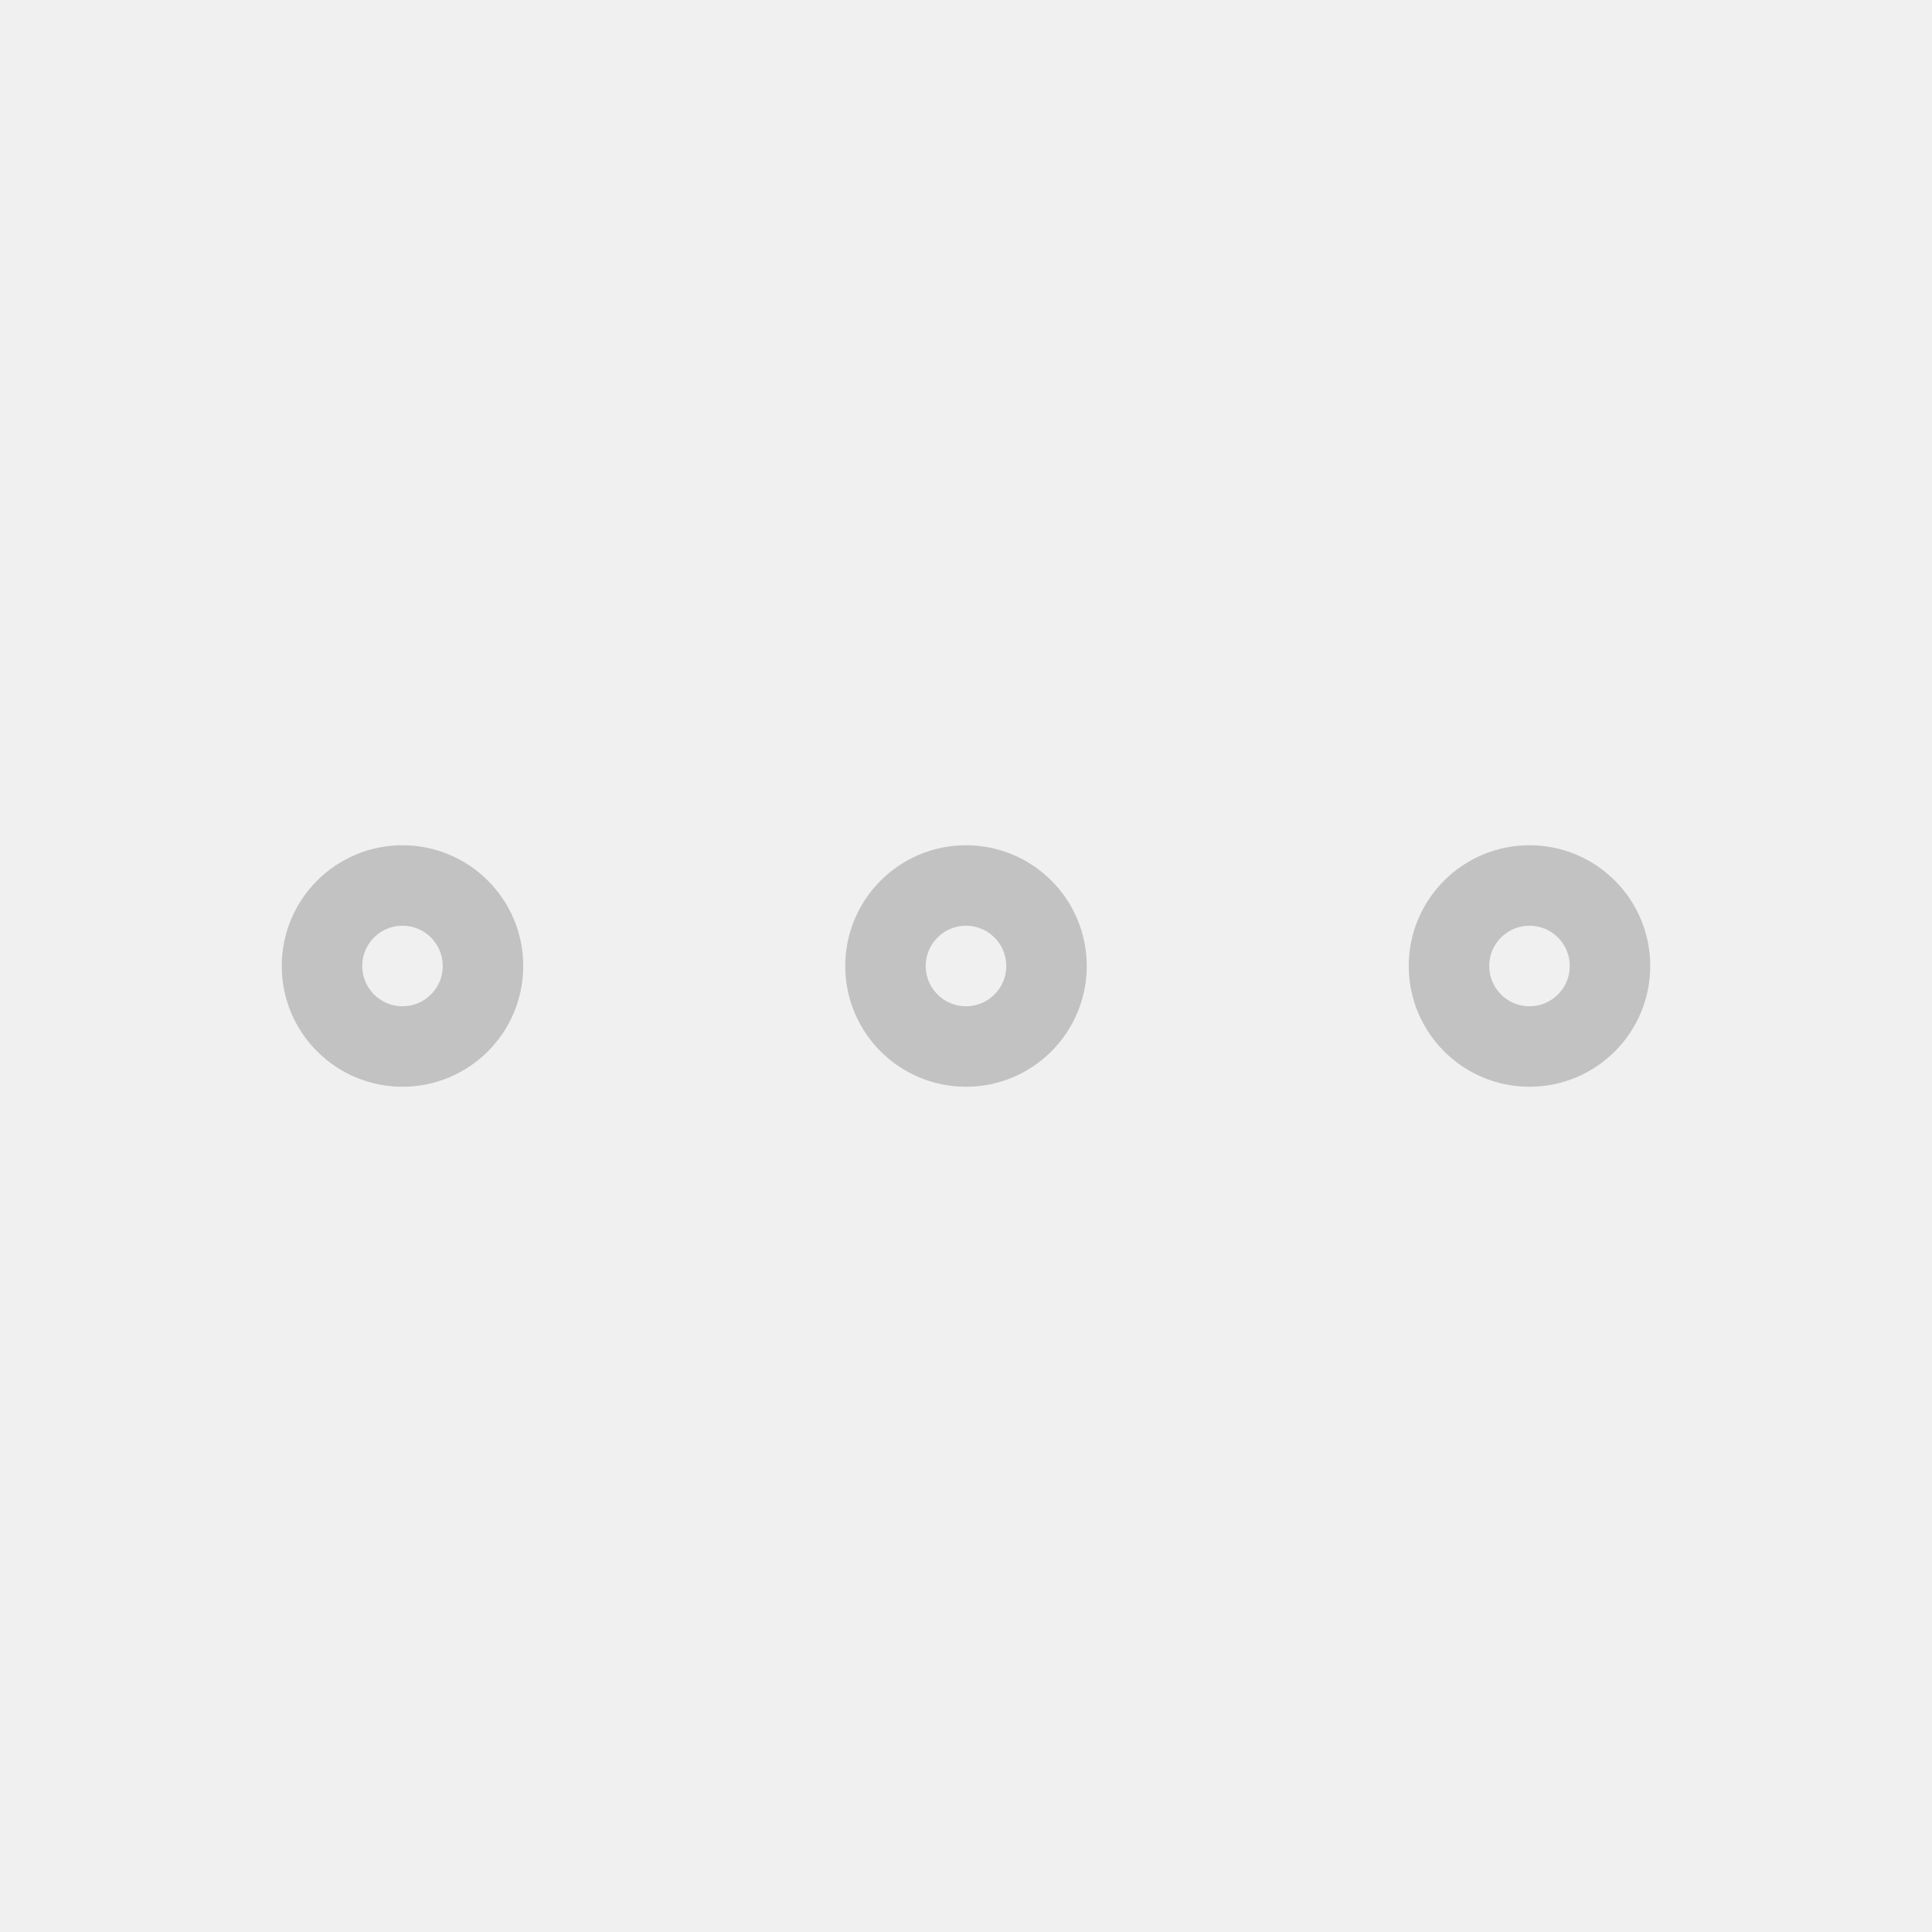
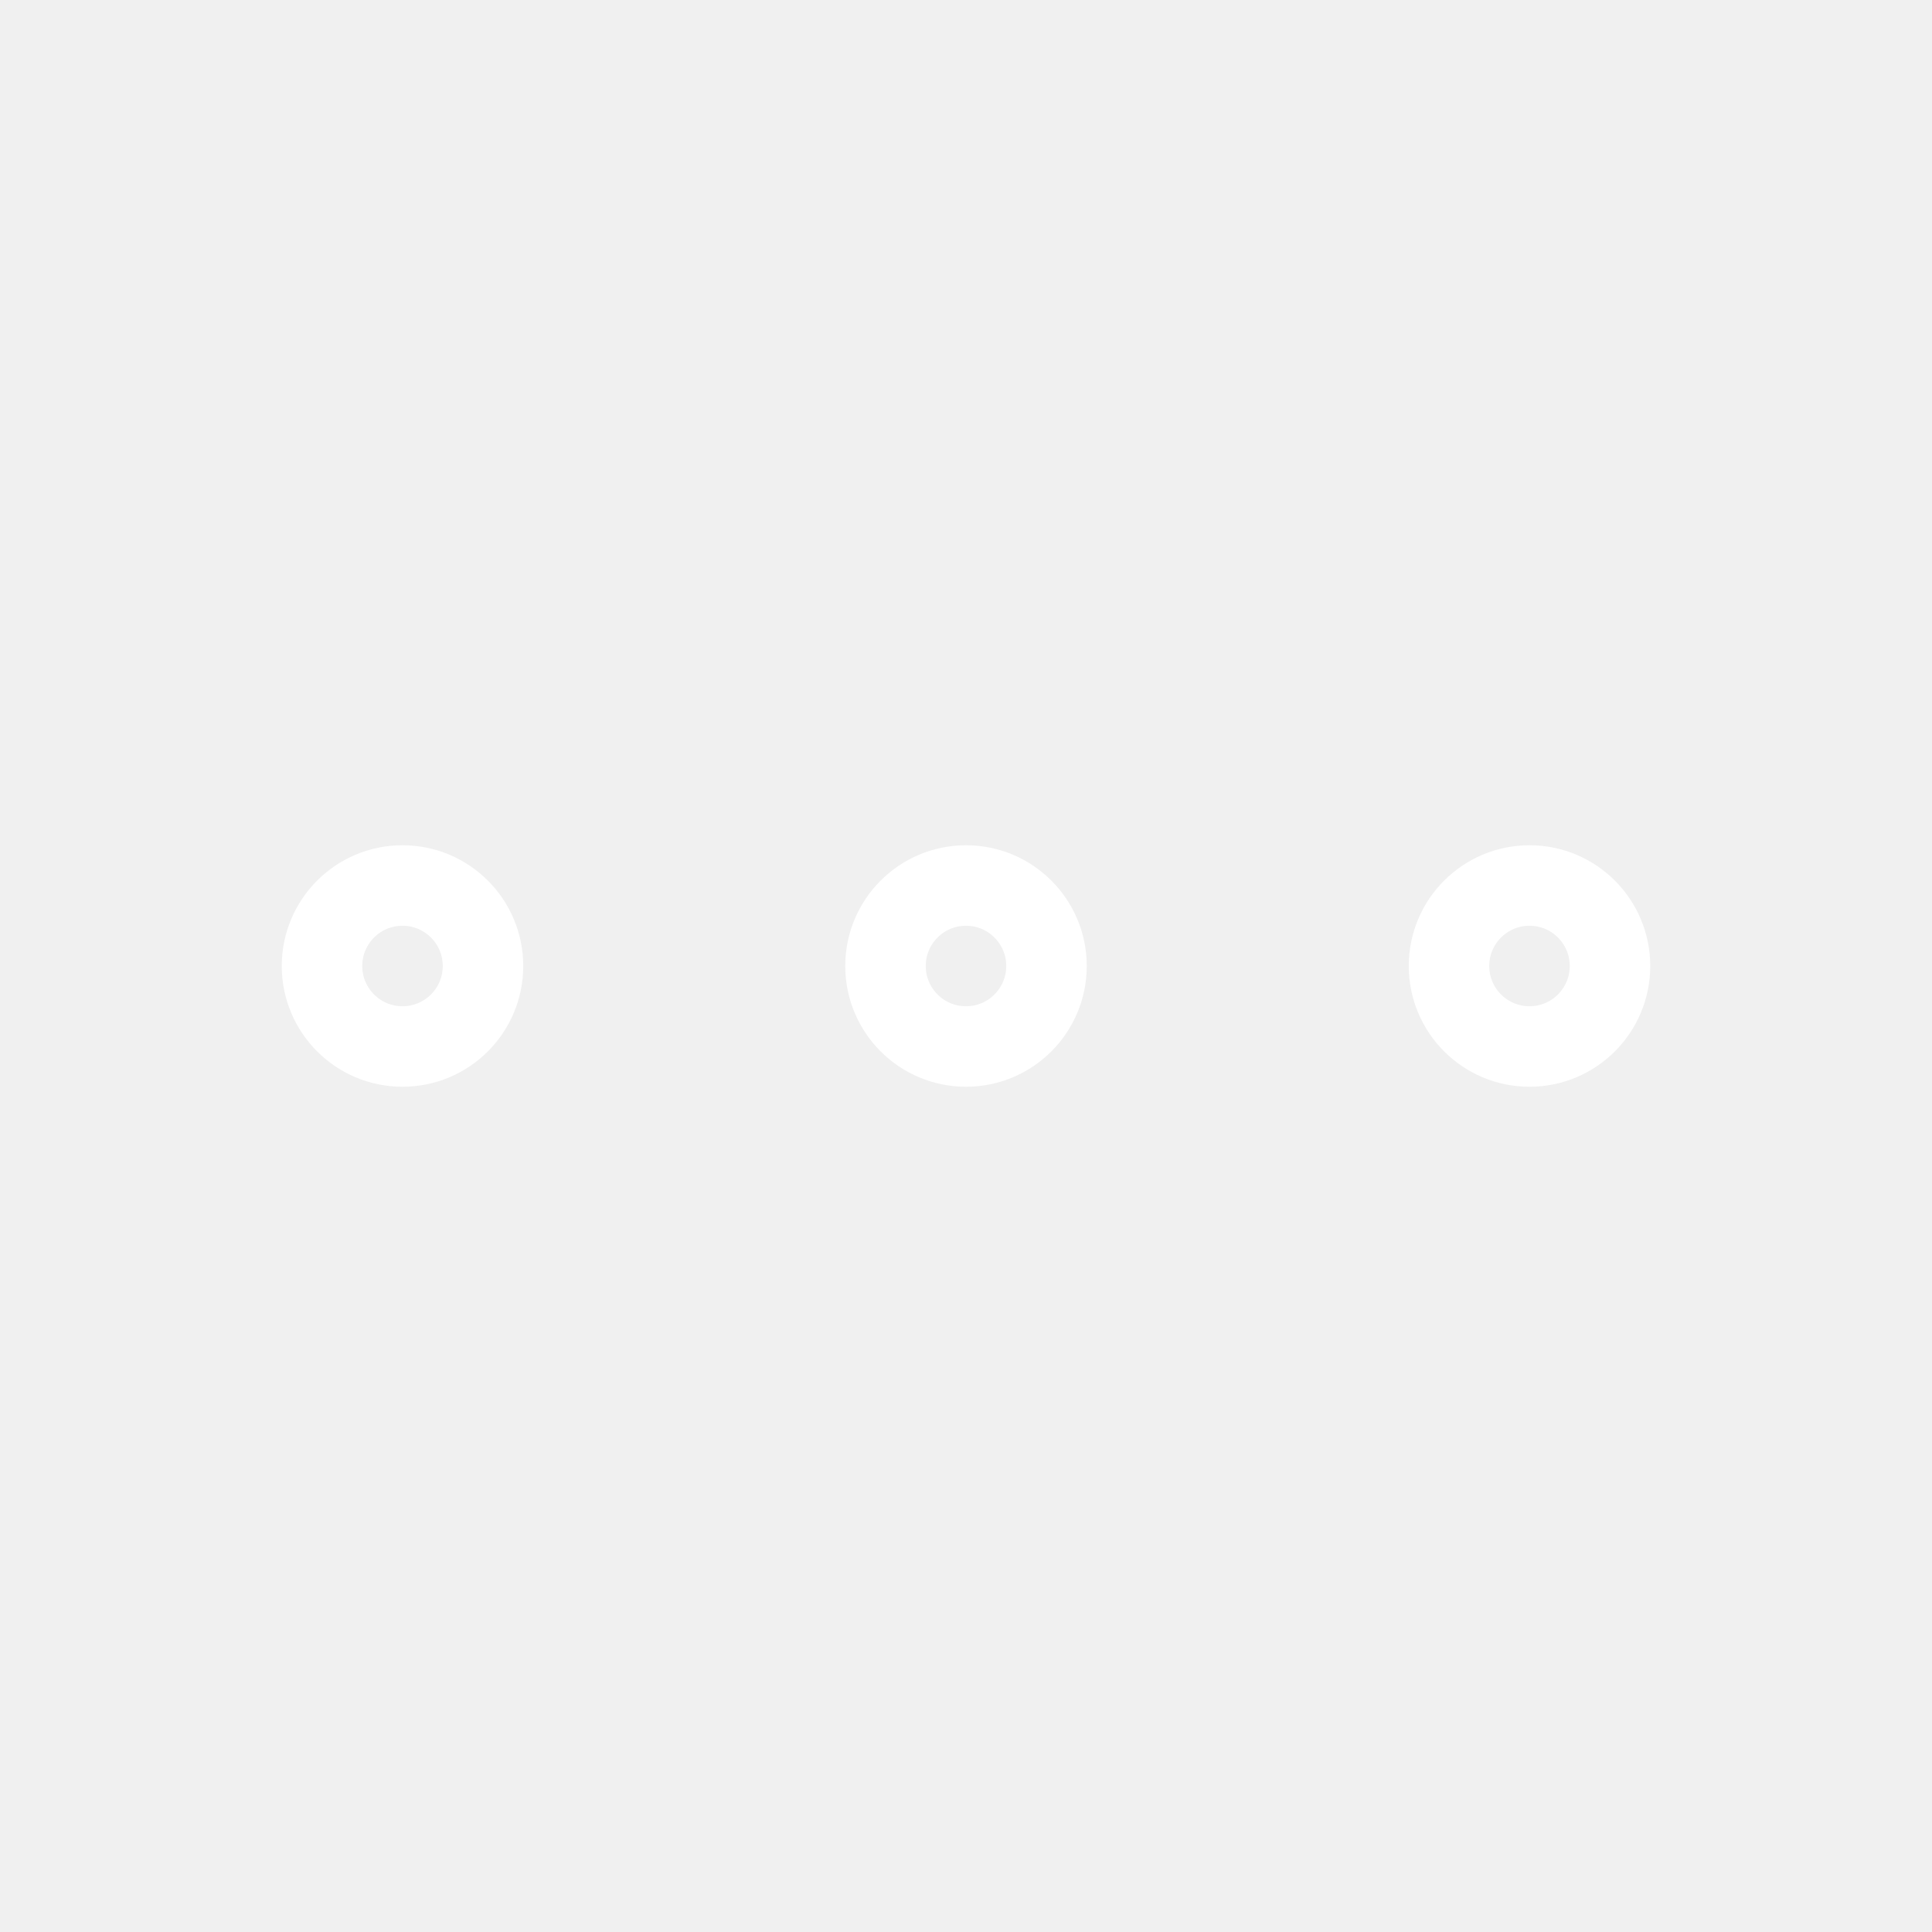
- <svg xmlns="http://www.w3.org/2000/svg" width="20" height="20" viewBox="0 0 24 24" fill="none" stroke="#c2c2c2" stroke-width="1" stroke-linecap="round" stroke-linejoin="round" class="feather feather-more-horizontal">
+ <svg xmlns="http://www.w3.org/2000/svg" width="20" height="20" viewBox="0 0 24 24" fill="none" stroke="white" stroke-width="1" stroke-linecap="round" stroke-linejoin="round" class="feather feather-more-horizontal">
  <circle cx="12" cy="12" r="1" />
  <circle cx="19" cy="12" r="1" />
  <circle cx="5" cy="12" r="1" />
</svg>
